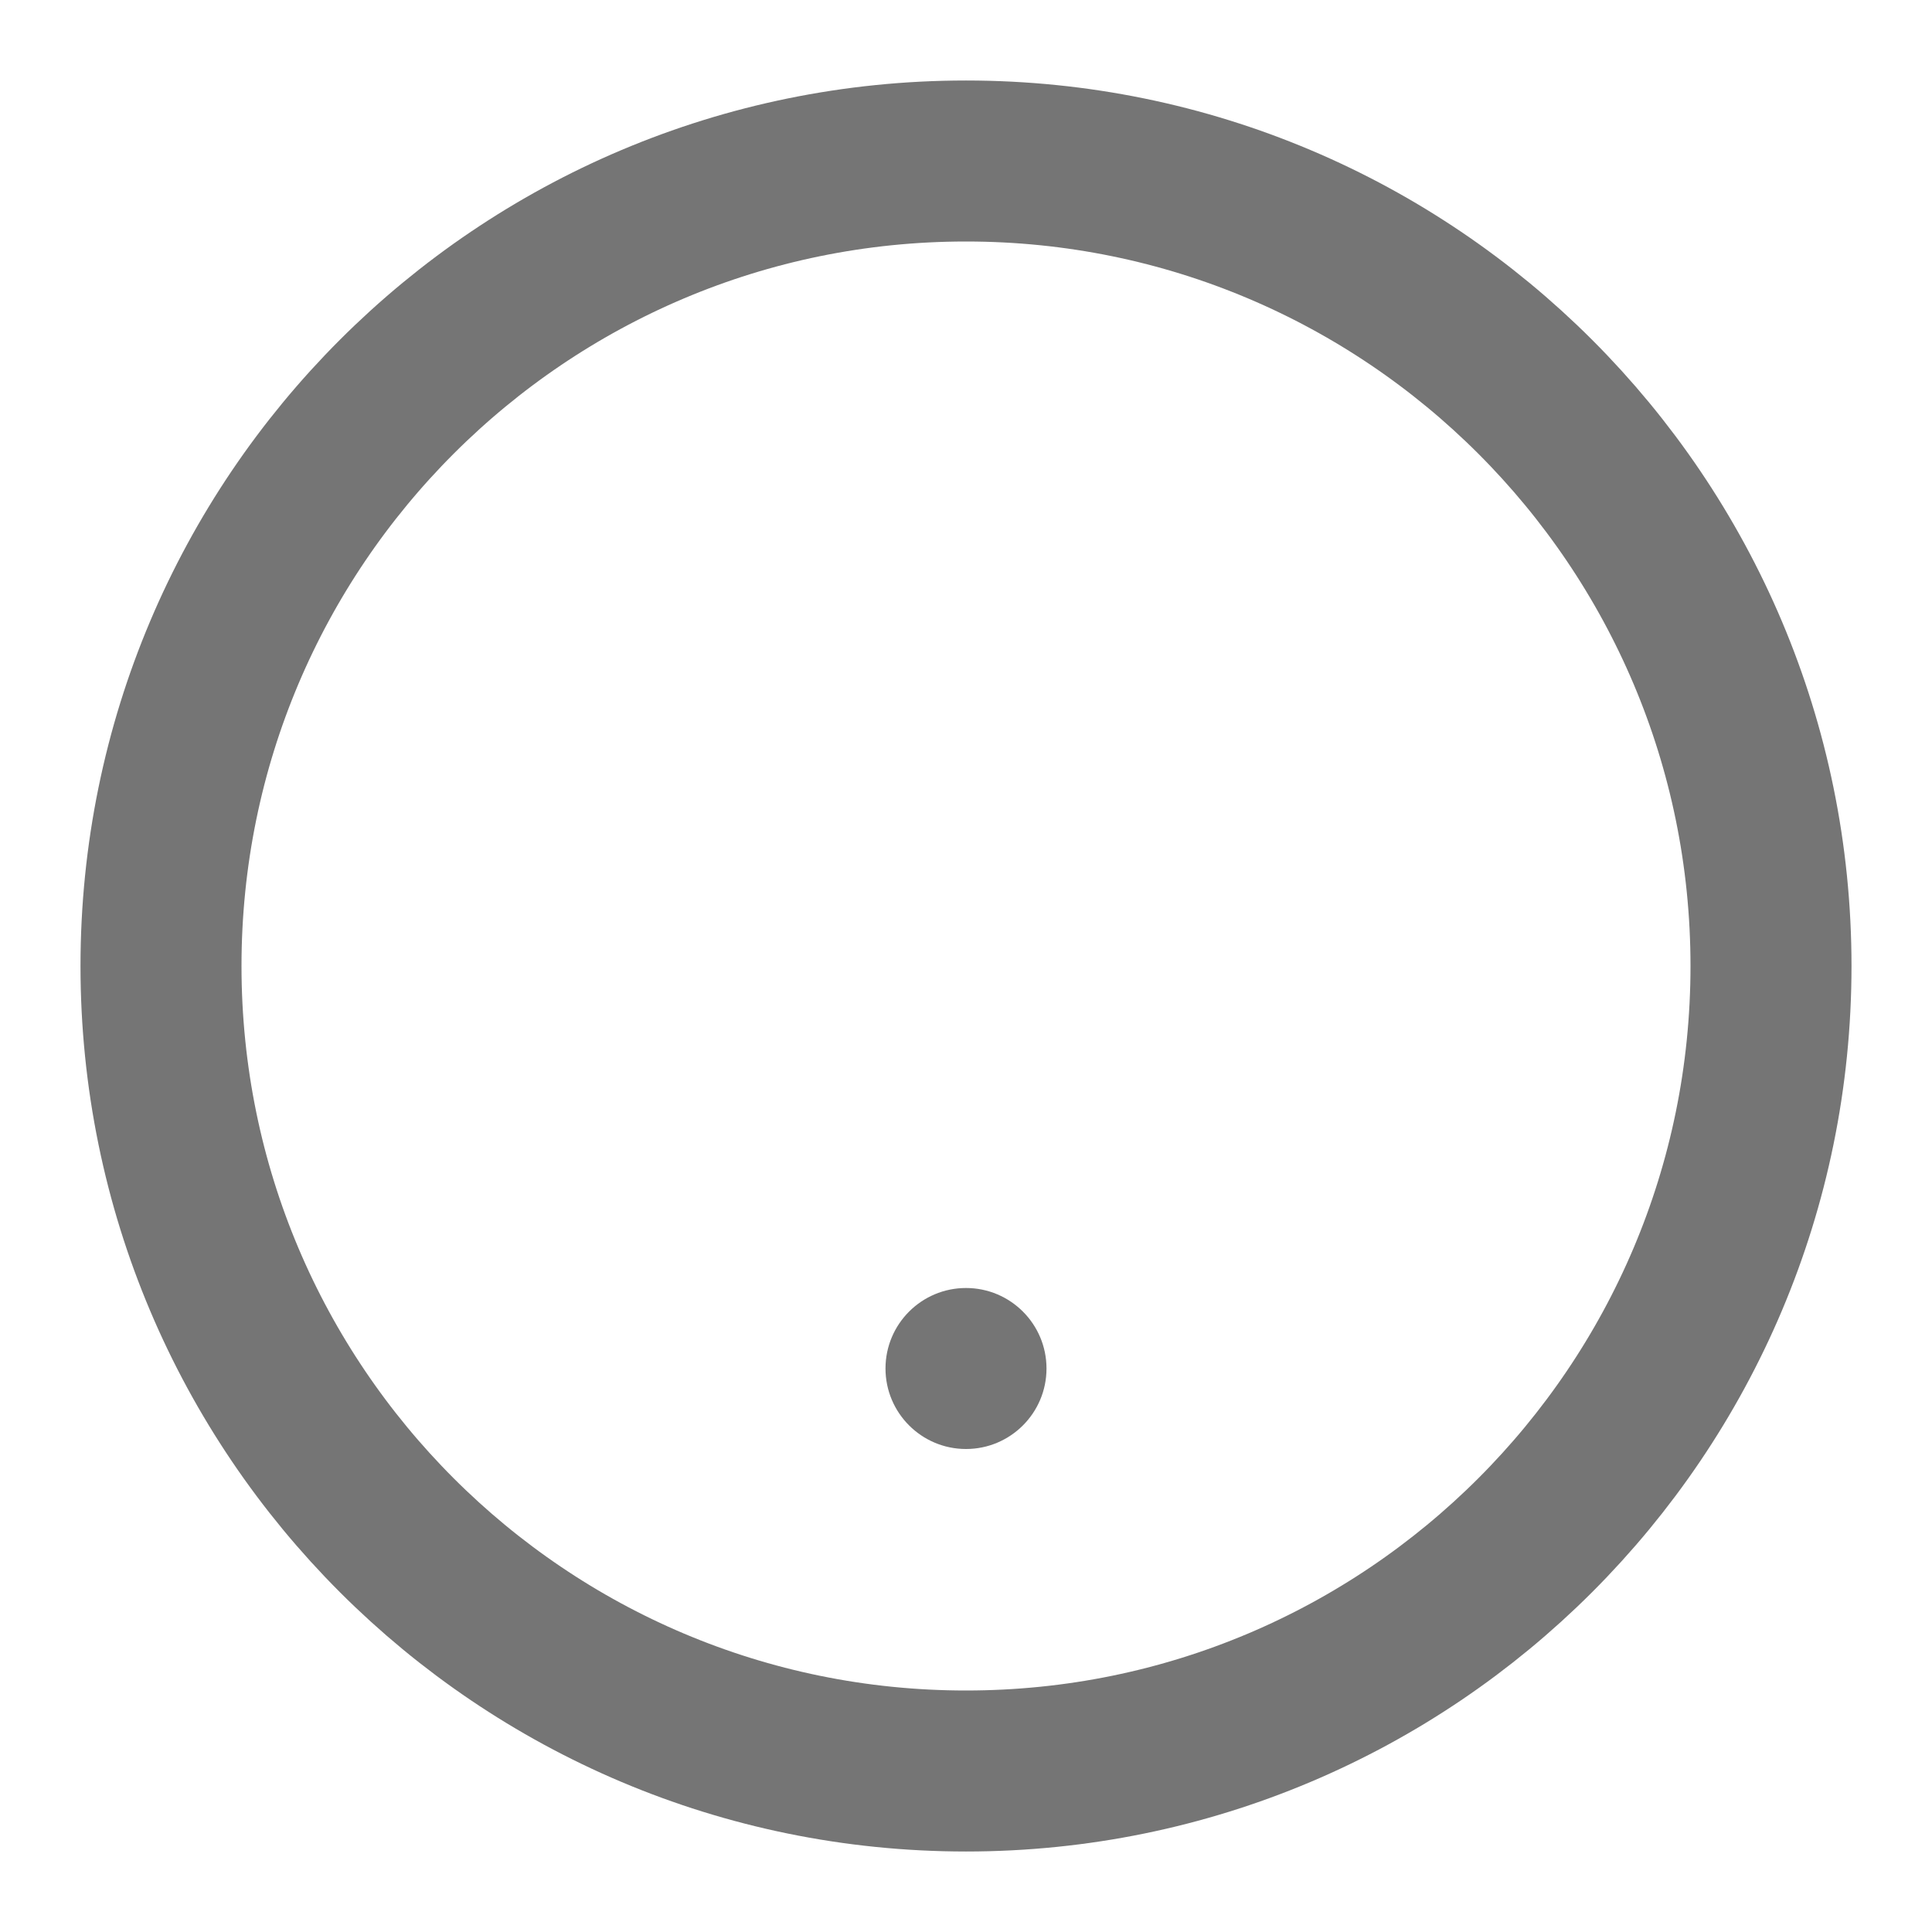
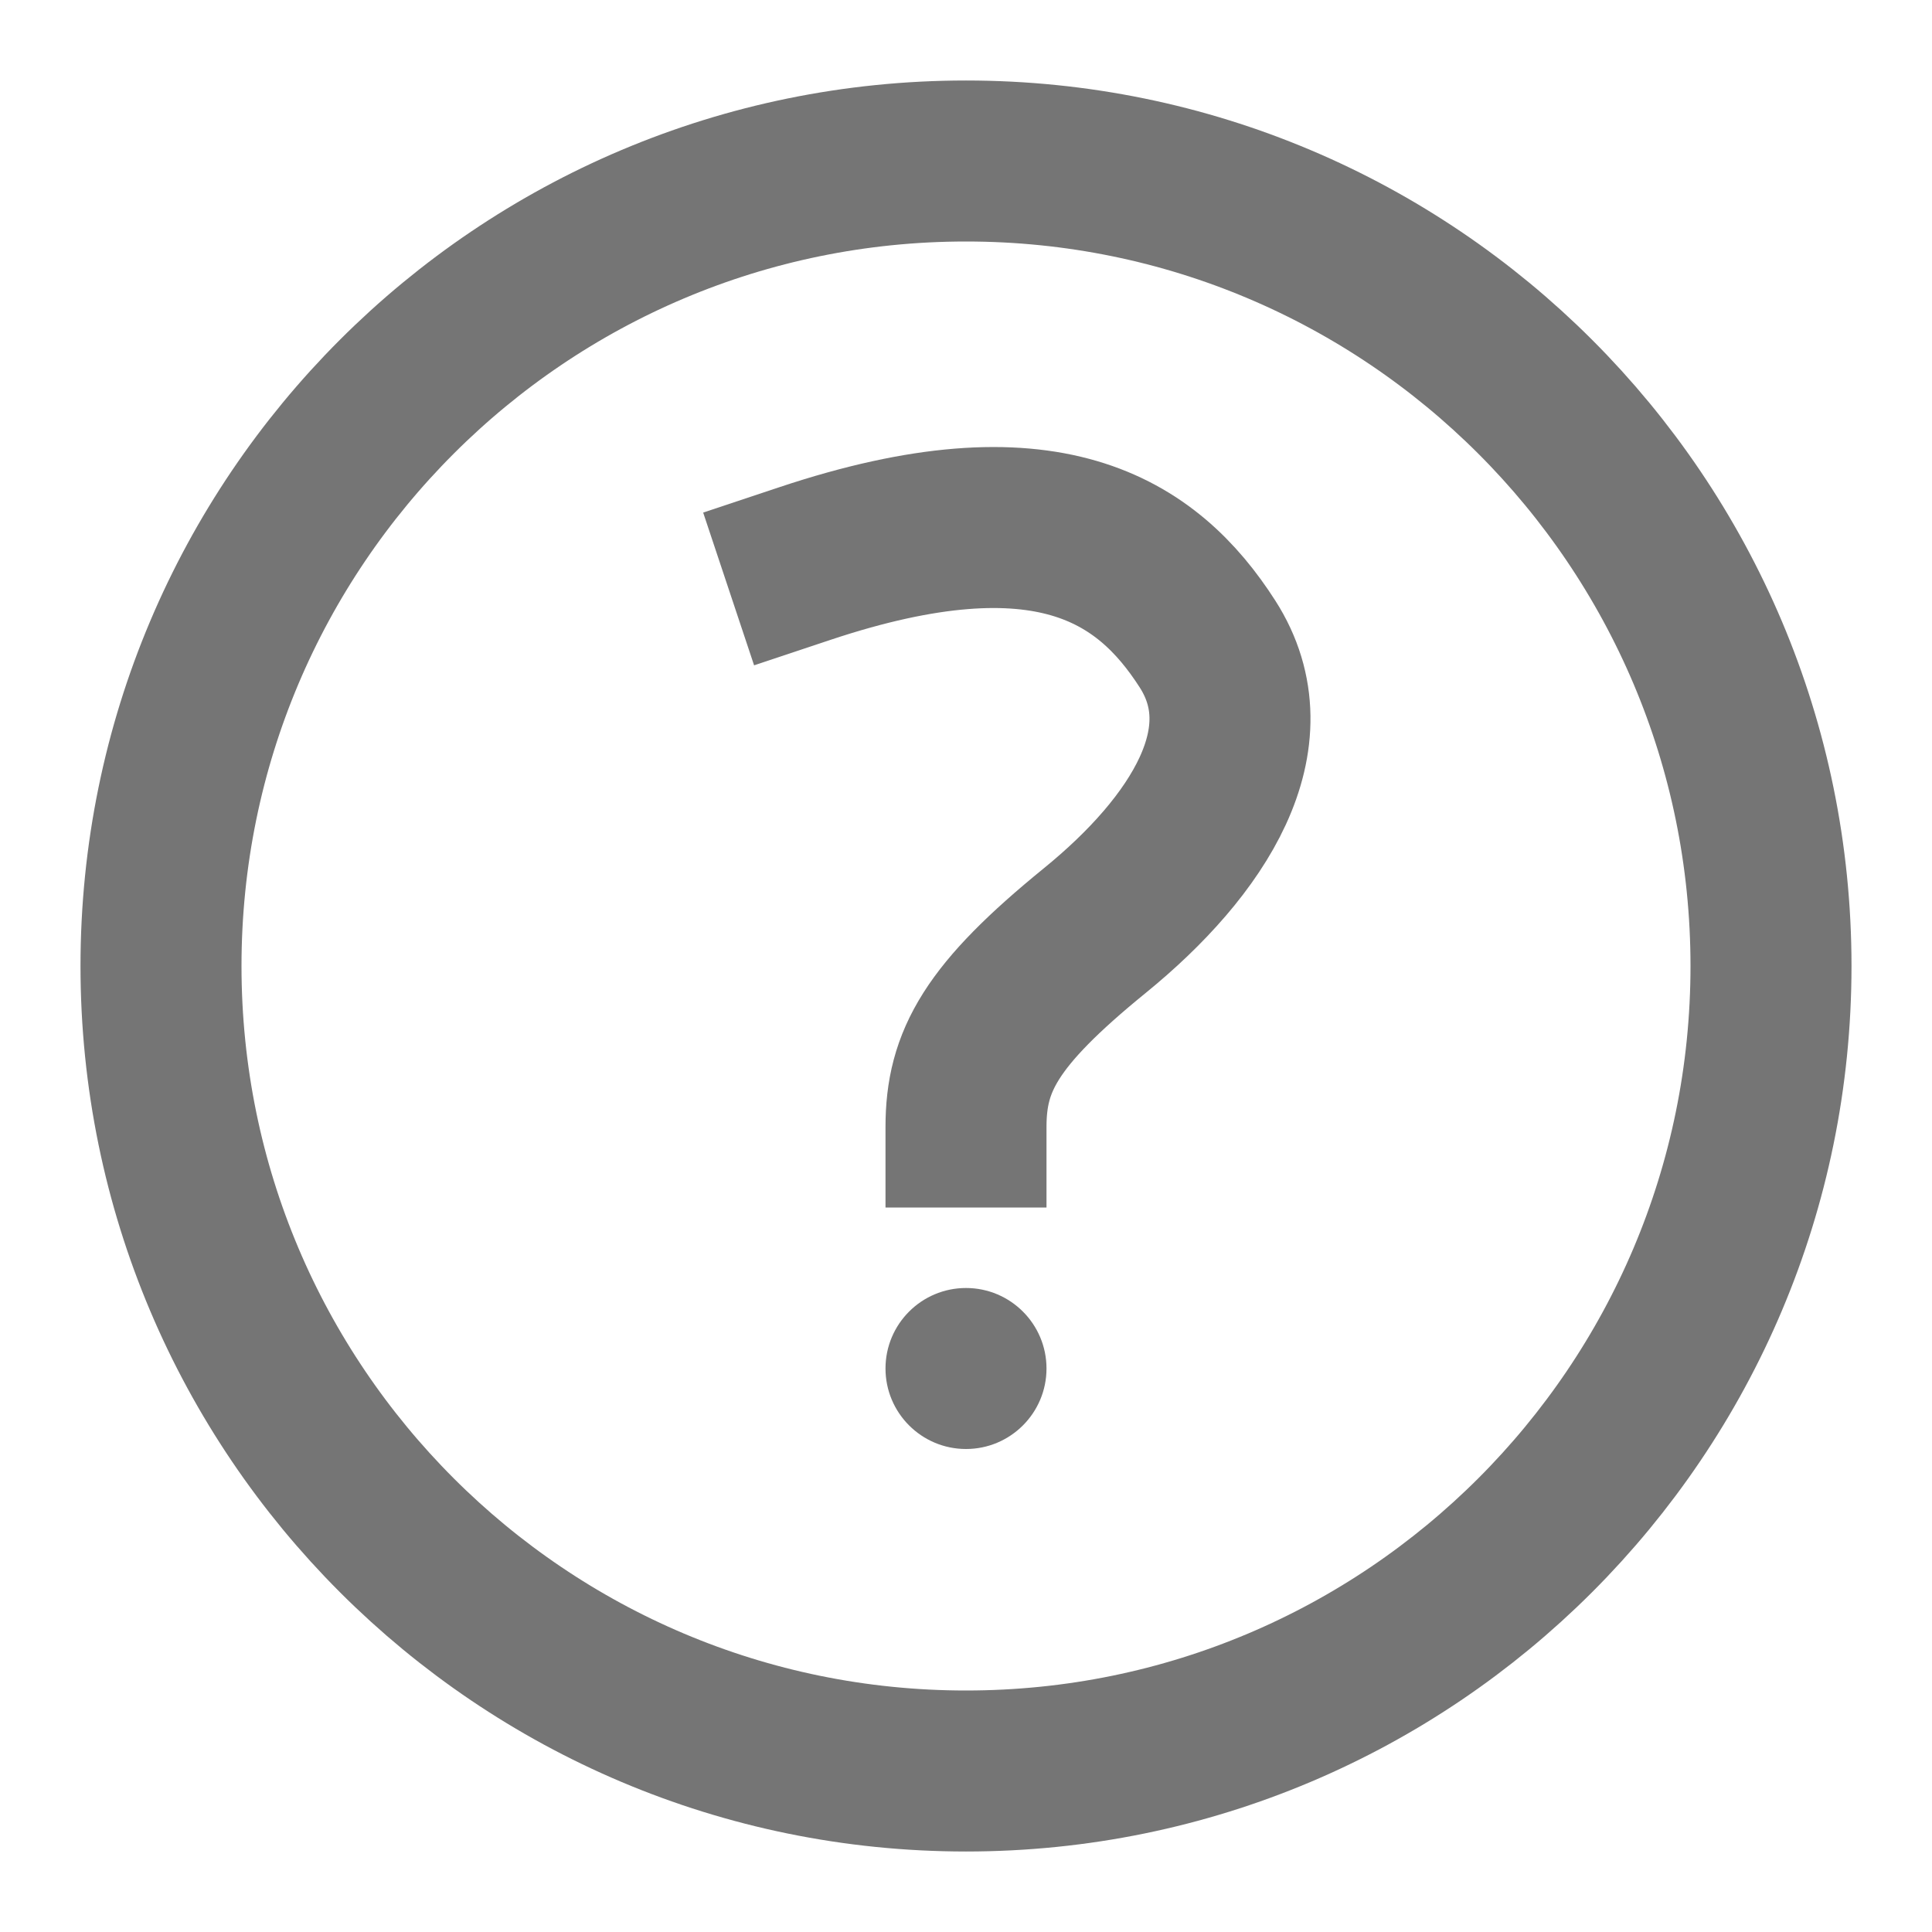
<svg xmlns="http://www.w3.org/2000/svg" width="24" height="24" viewBox="0 0 24 24" fill="none">
  <path d="M12 22C17.523 22 22 17.523 22 12C22 6.477 17.523 2 12 2C6.477 2 2 6.477 2 12C2 17.523 6.477 22 12 22Z" stroke="#757575" stroke-width="2" stroke-miterlimit="10" stroke-linecap="square" />
  <path d="M12 18C12.552 18 13 17.552 13 17C13 16.448 12.552 16 12 16C11.448 16 11 16.448 11 17C11 17.552 11.448 18 12 18Z" fill="#757575" />
+   <path d="M10 7C13 6 14.25 6.83 15 8C15.75 9.17 14.89 10.51 13.6 11.56C12.31 12.61 12 13.18 12 14" stroke="#757575" stroke-width="2" stroke-miterlimit="10" stroke-linecap="square" />
</svg>
